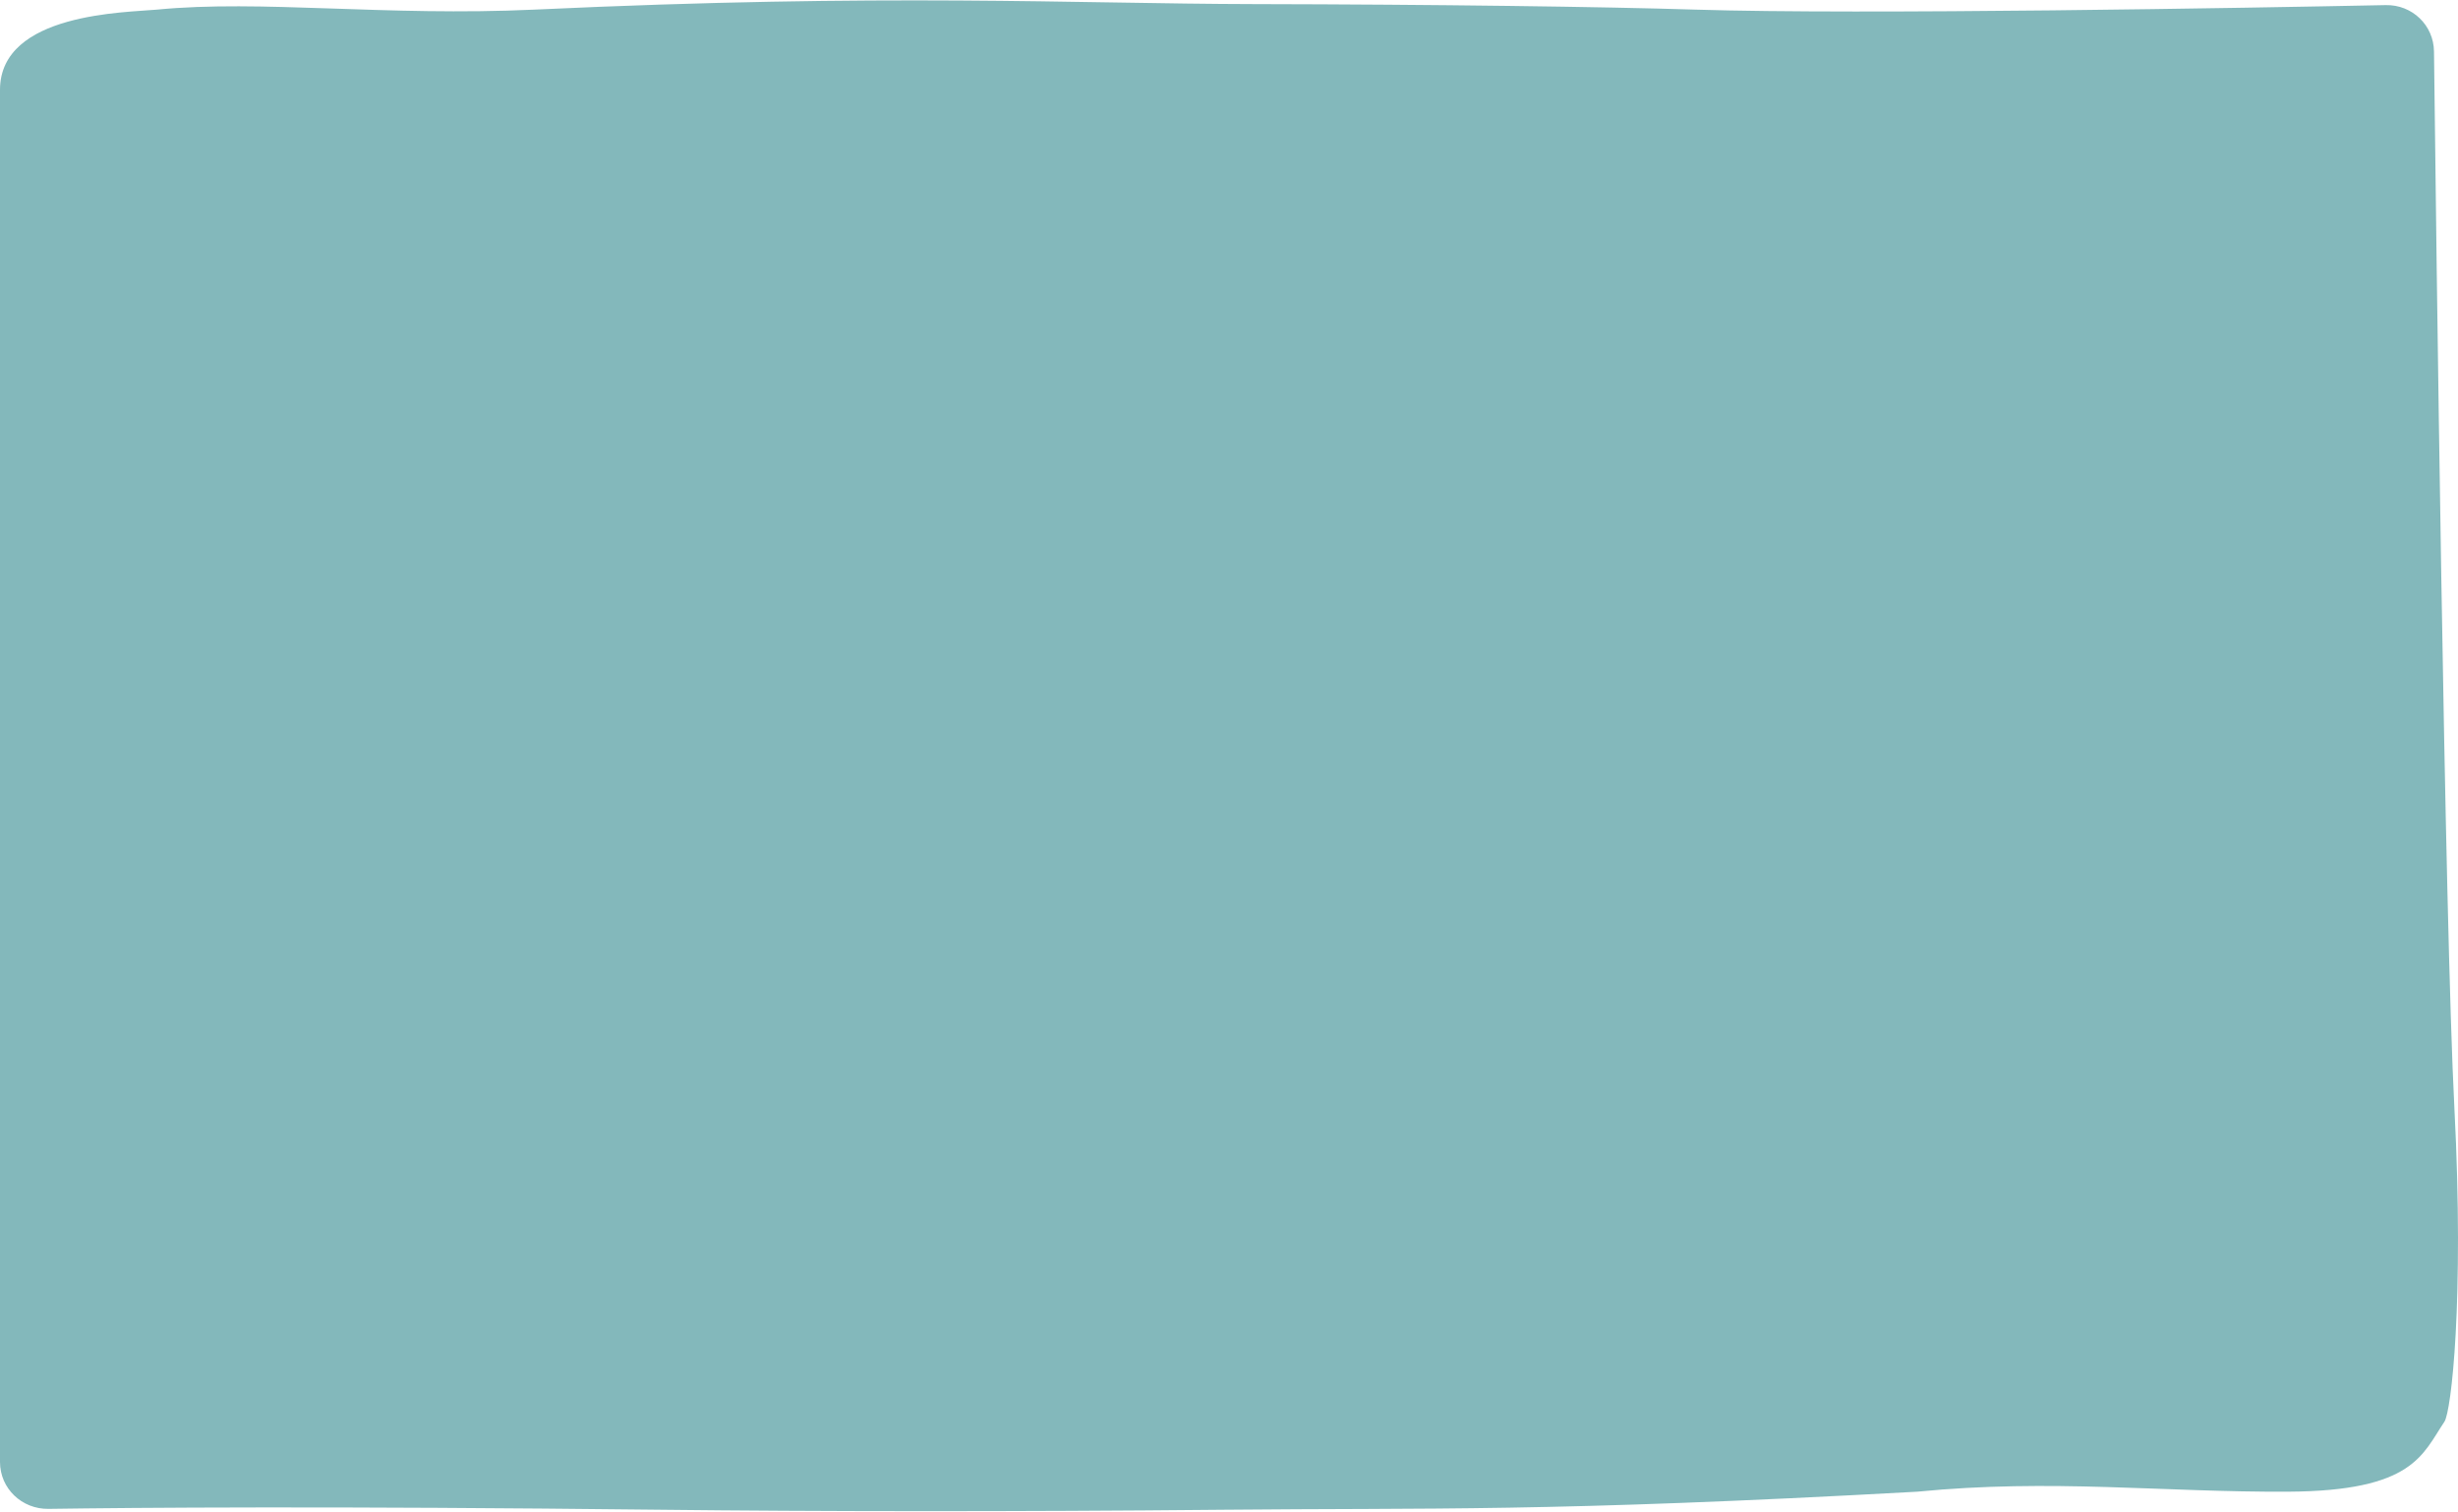
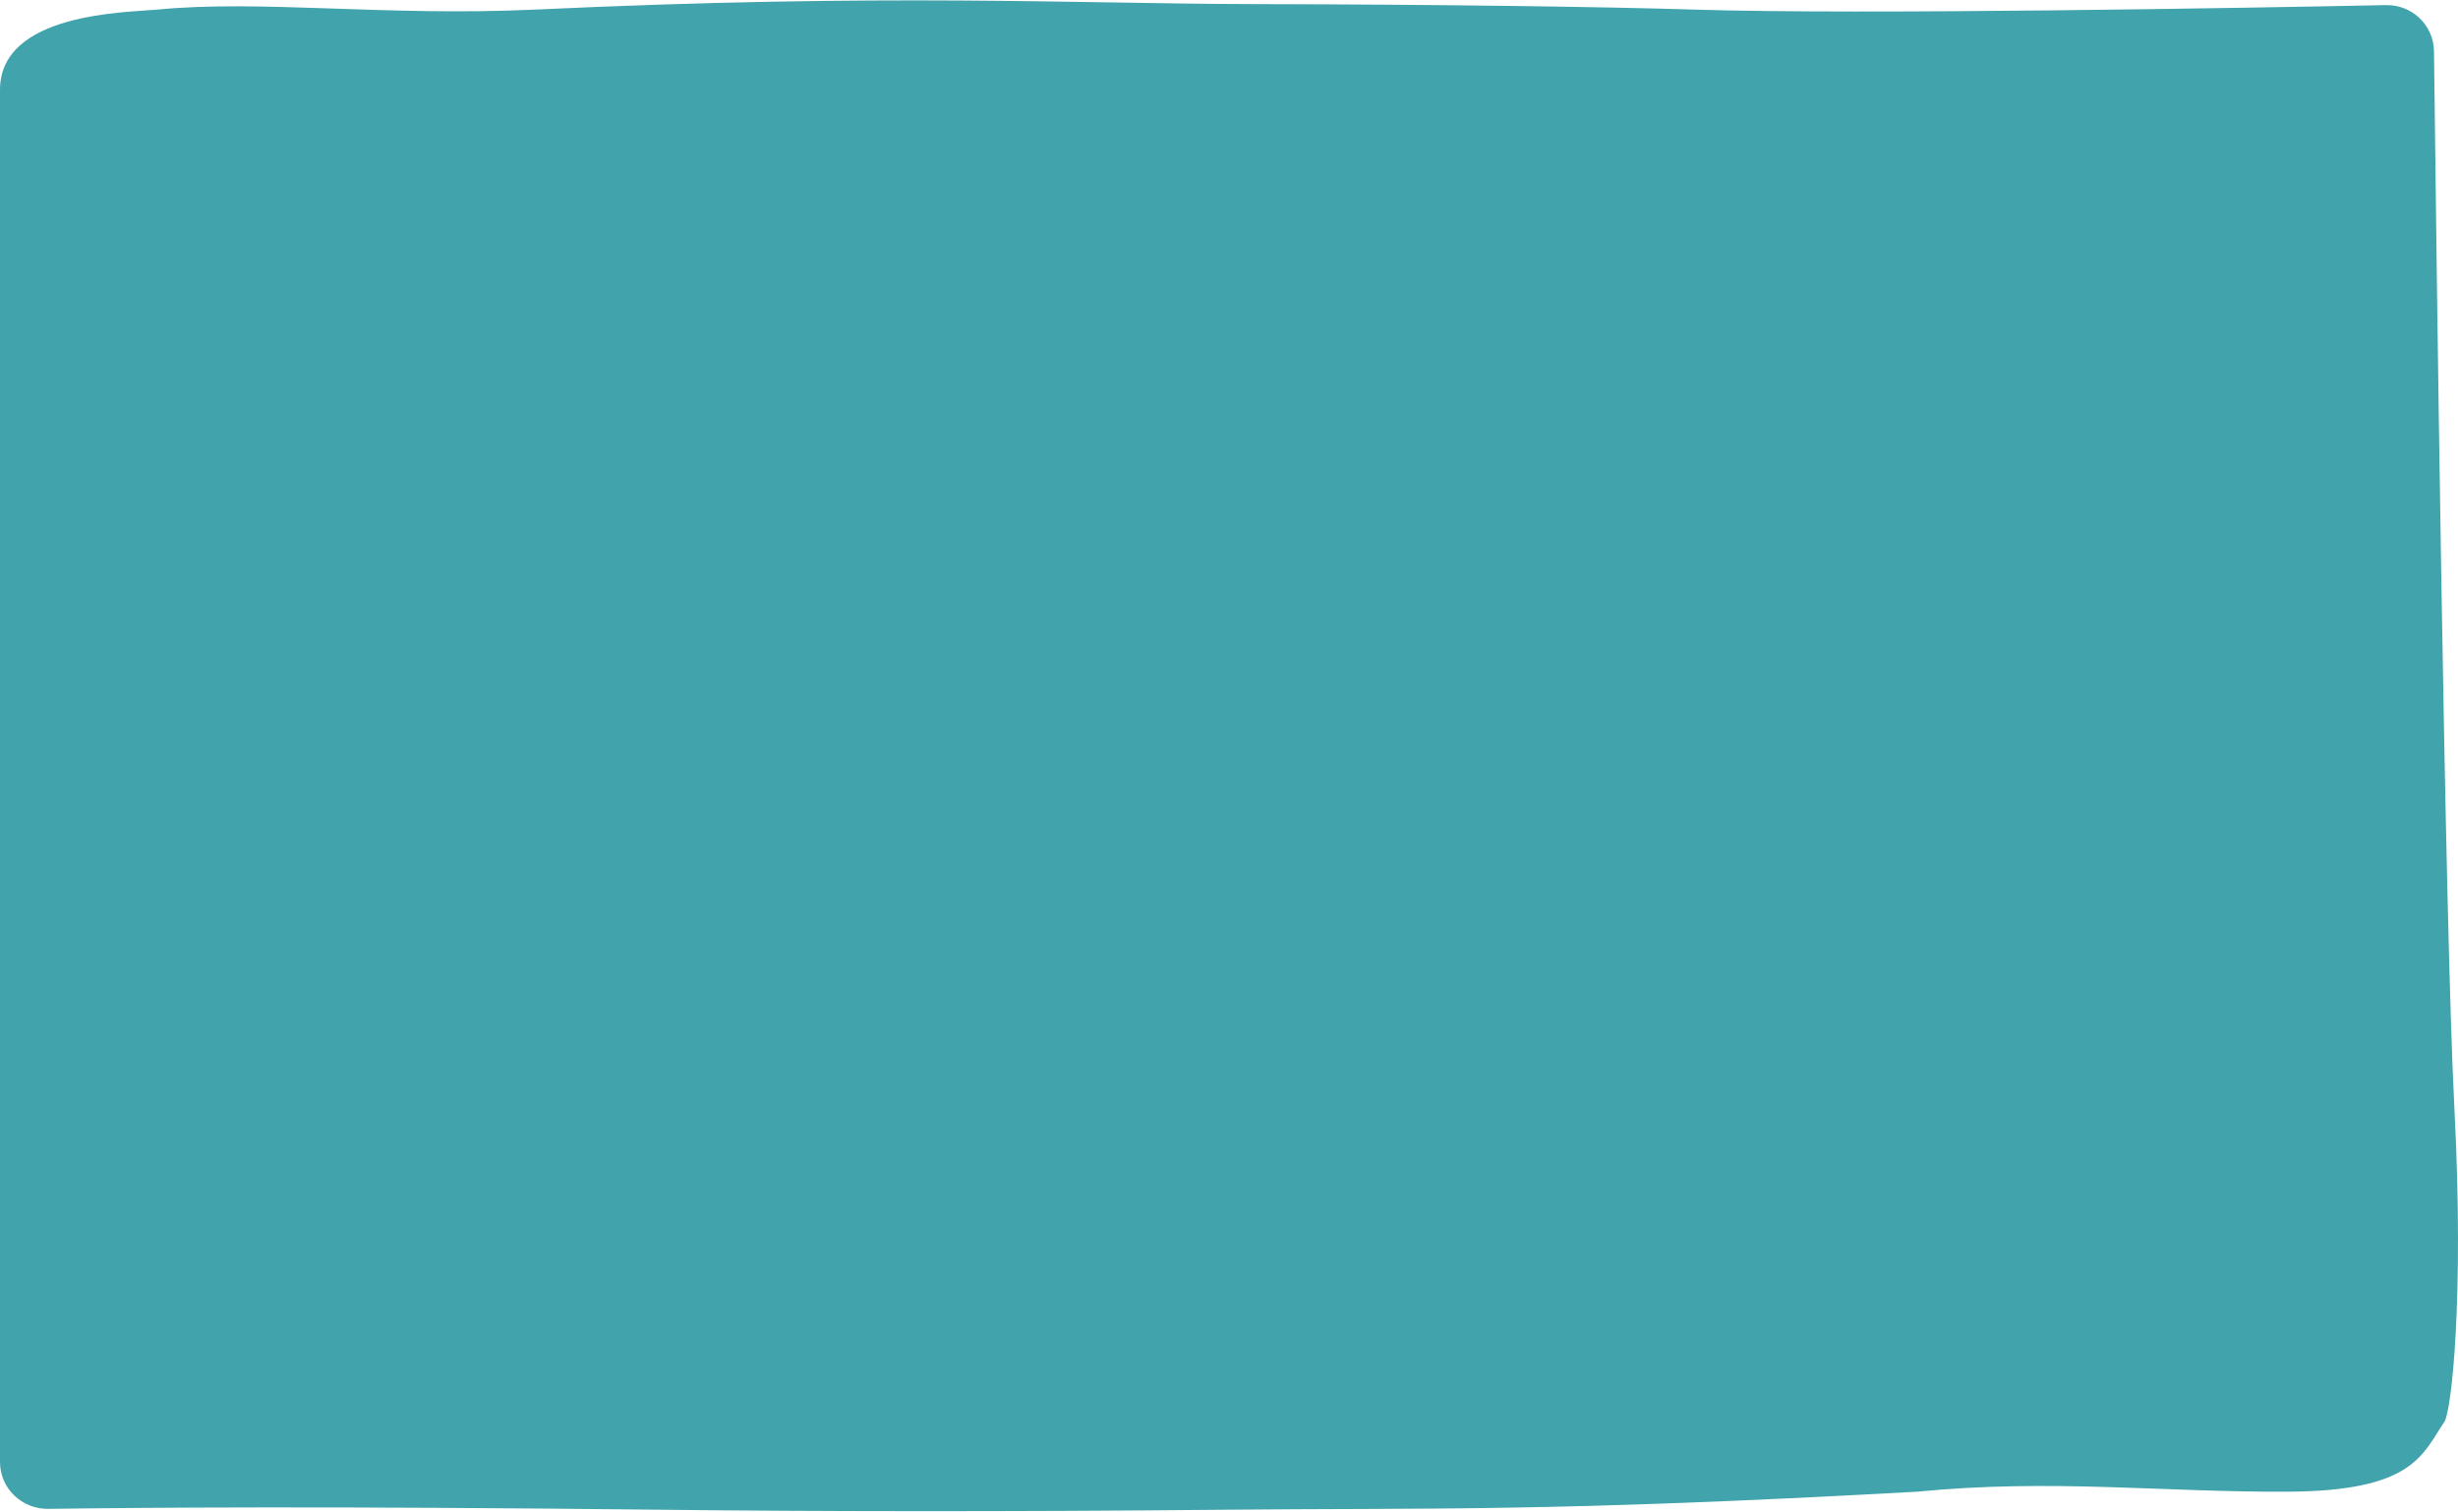
<svg xmlns="http://www.w3.org/2000/svg" width="935" height="575" viewBox="0 0 935 575" fill="none">
-   <path fill-rule="evenodd" clip-rule="evenodd" d="M0 34.193C0 4.782 48.206 4.782 59.797 3.652C99.208 -0.19 146.729 6.296 203.444 3.652C338.185 -2.631 408.105 1.43 477.231 1.563C546.357 1.695 609.959 2.563 644.643 3.652C708.681 5.663 856.046 2.985 907.521 1.944C917.542 1.742 925.752 9.565 925.868 19.587C926.689 90.434 929.892 349.422 933.631 421.681C937.421 494.912 932.407 537.04 929.842 540.852C921.426 553.355 918.076 567.23 870.358 567.486C822.64 567.741 780.354 562.48 729.296 567.486C587.852 575.301 545.119 573.583 464.936 574.358C385.836 575.123 309.566 575.02 251.785 574.358C125.918 572.916 50.643 573.554 18.451 574.022C8.329 574.169 0 566.286 0 556.162C0 464.891 0 60.276 0 34.193Z" fill="#157A7E" fill-opacity="0.53" />
+   <path fill-rule="evenodd" clip-rule="evenodd" d="M0 34.193C0 4.782 48.206 4.782 59.797 3.652C99.208 -0.19 146.729 6.296 203.444 3.652C338.185 -2.631 408.105 1.43 477.231 1.563C546.357 1.695 609.959 2.563 644.643 3.652C708.681 5.663 856.046 2.985 907.521 1.944C917.542 1.742 925.752 9.565 925.868 19.587C926.689 90.434 929.892 349.422 933.631 421.681C937.421 494.912 932.407 537.04 929.842 540.852C921.426 553.355 918.076 567.23 870.358 567.486C822.64 567.741 780.354 562.48 729.296 567.486C587.852 575.301 545.119 573.583 464.936 574.358C385.836 575.123 309.566 575.02 251.785 574.358C125.918 572.916 50.643 573.554 18.451 574.022C8.329 574.169 0 566.286 0 556.162C0 464.891 0 60.276 0 34.193Z" fill="#41A3AB" />
</svg>
